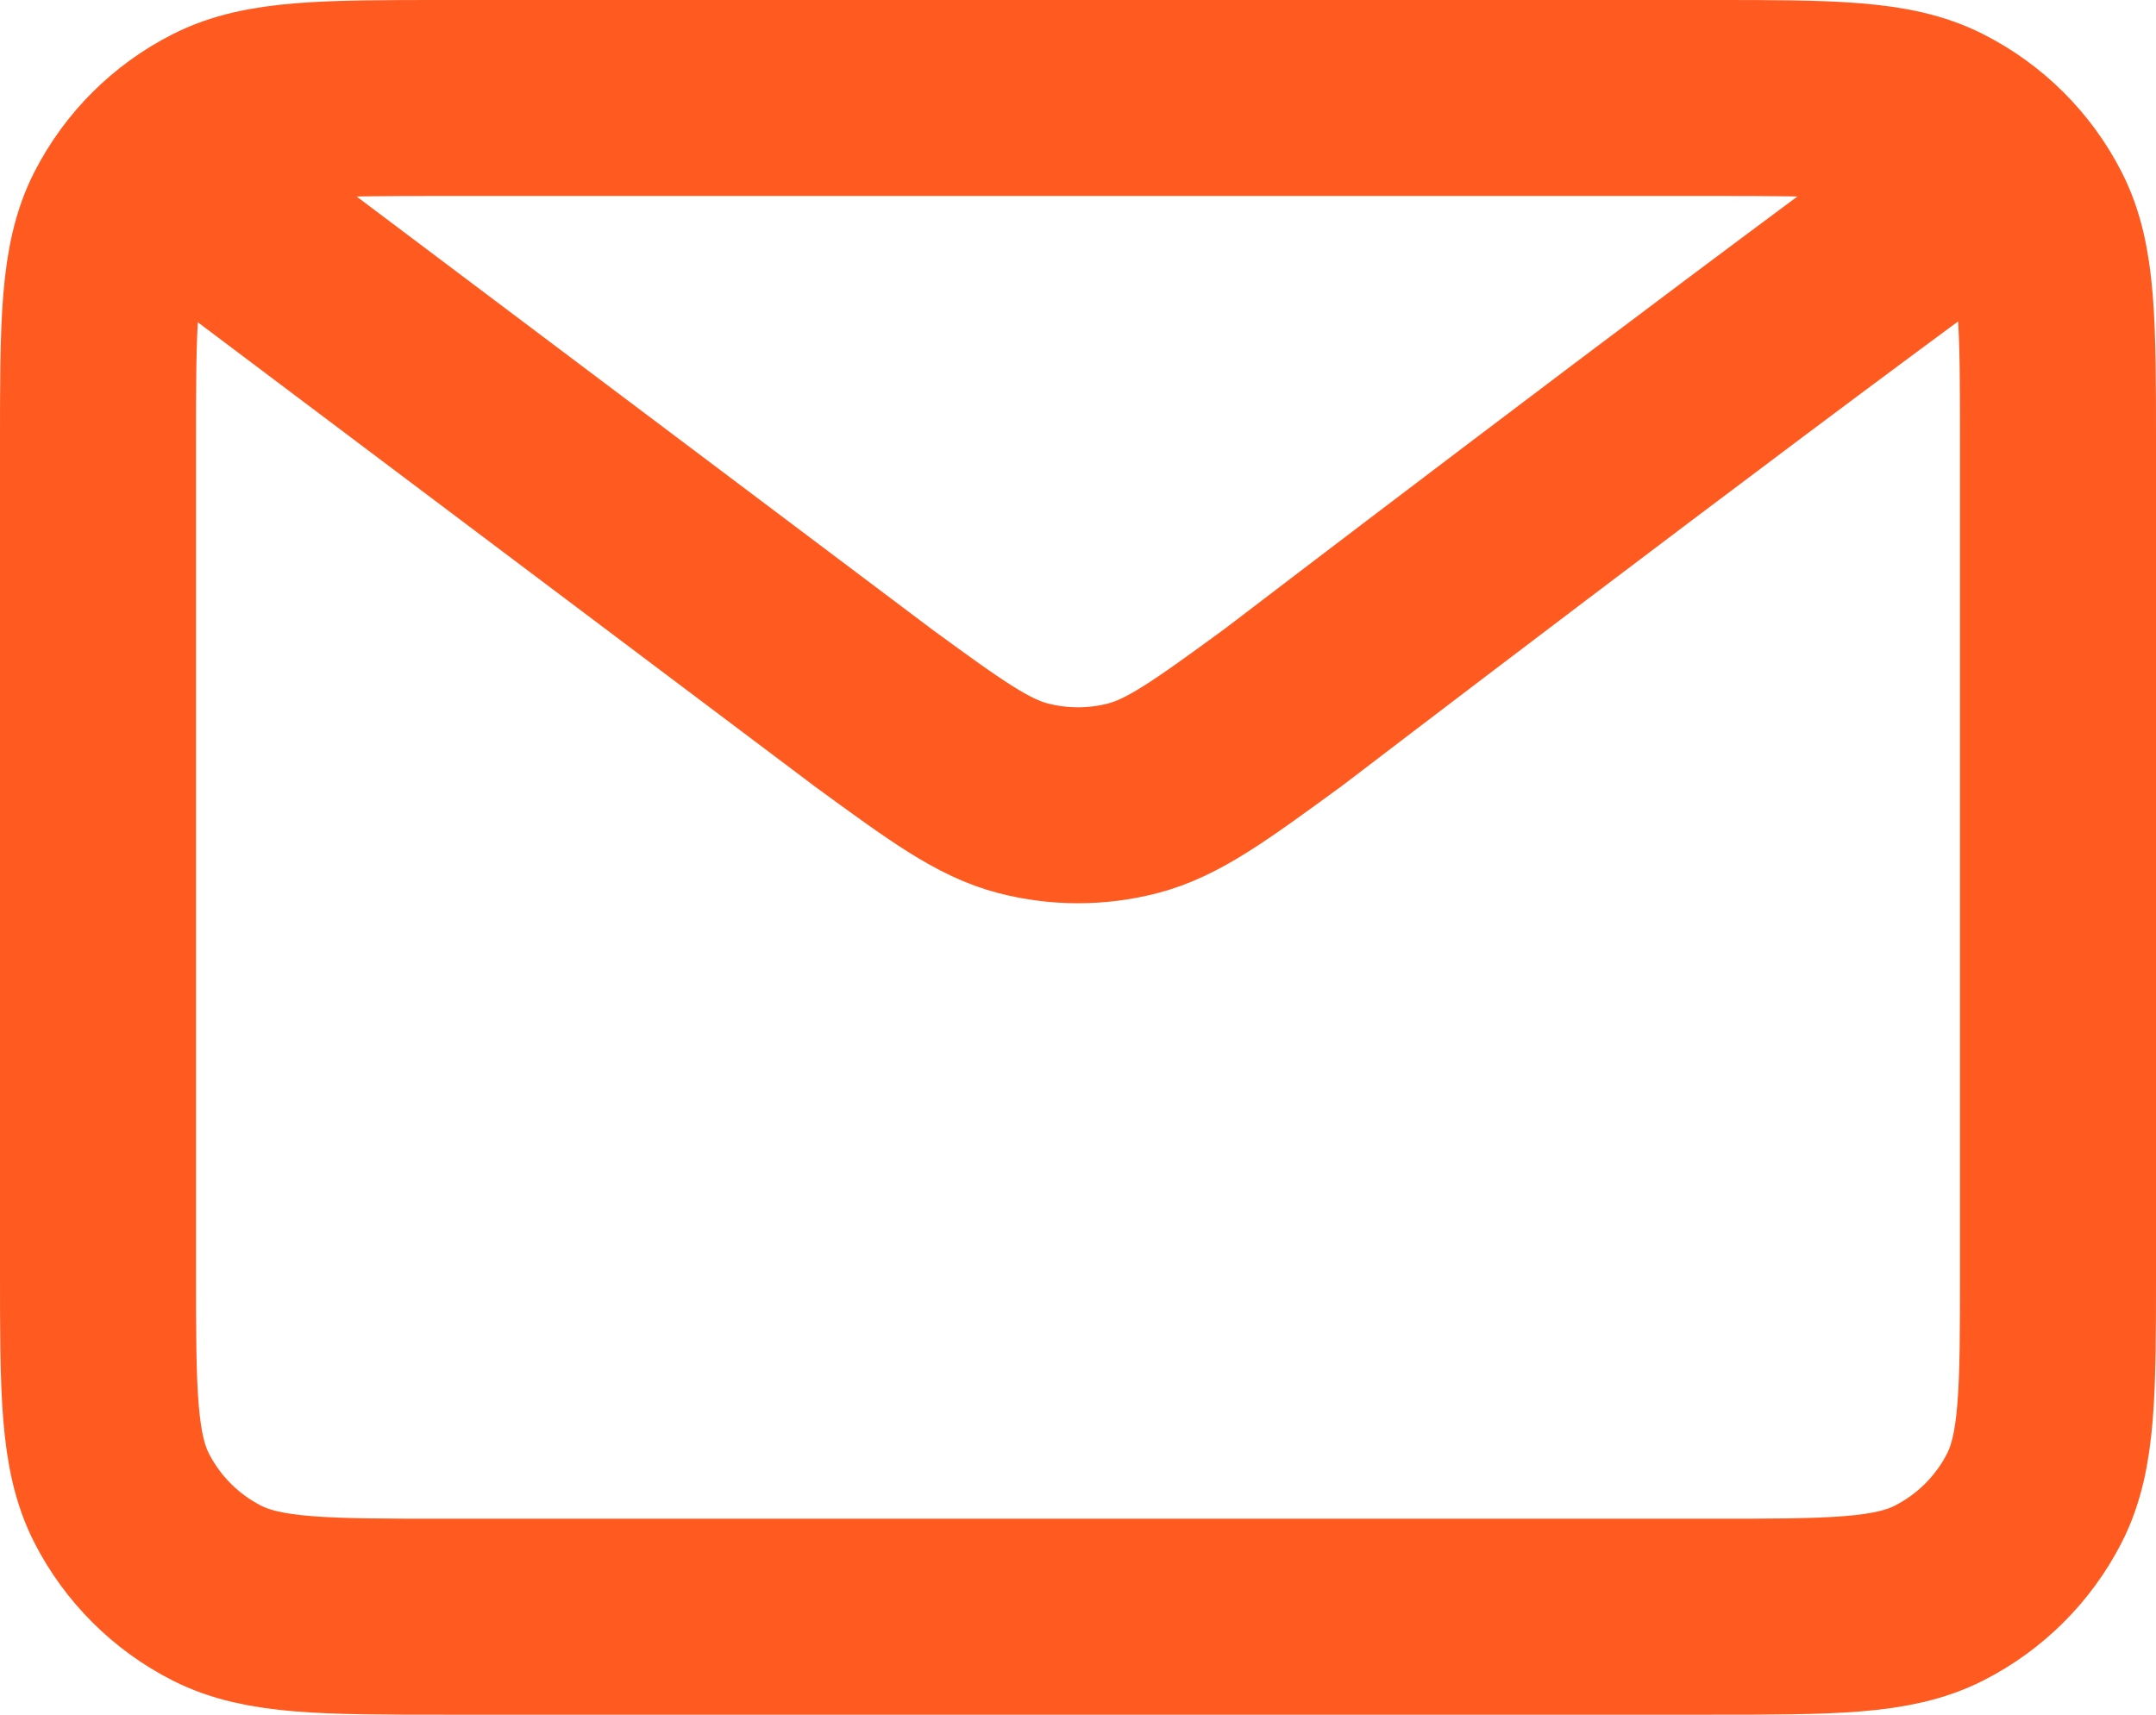
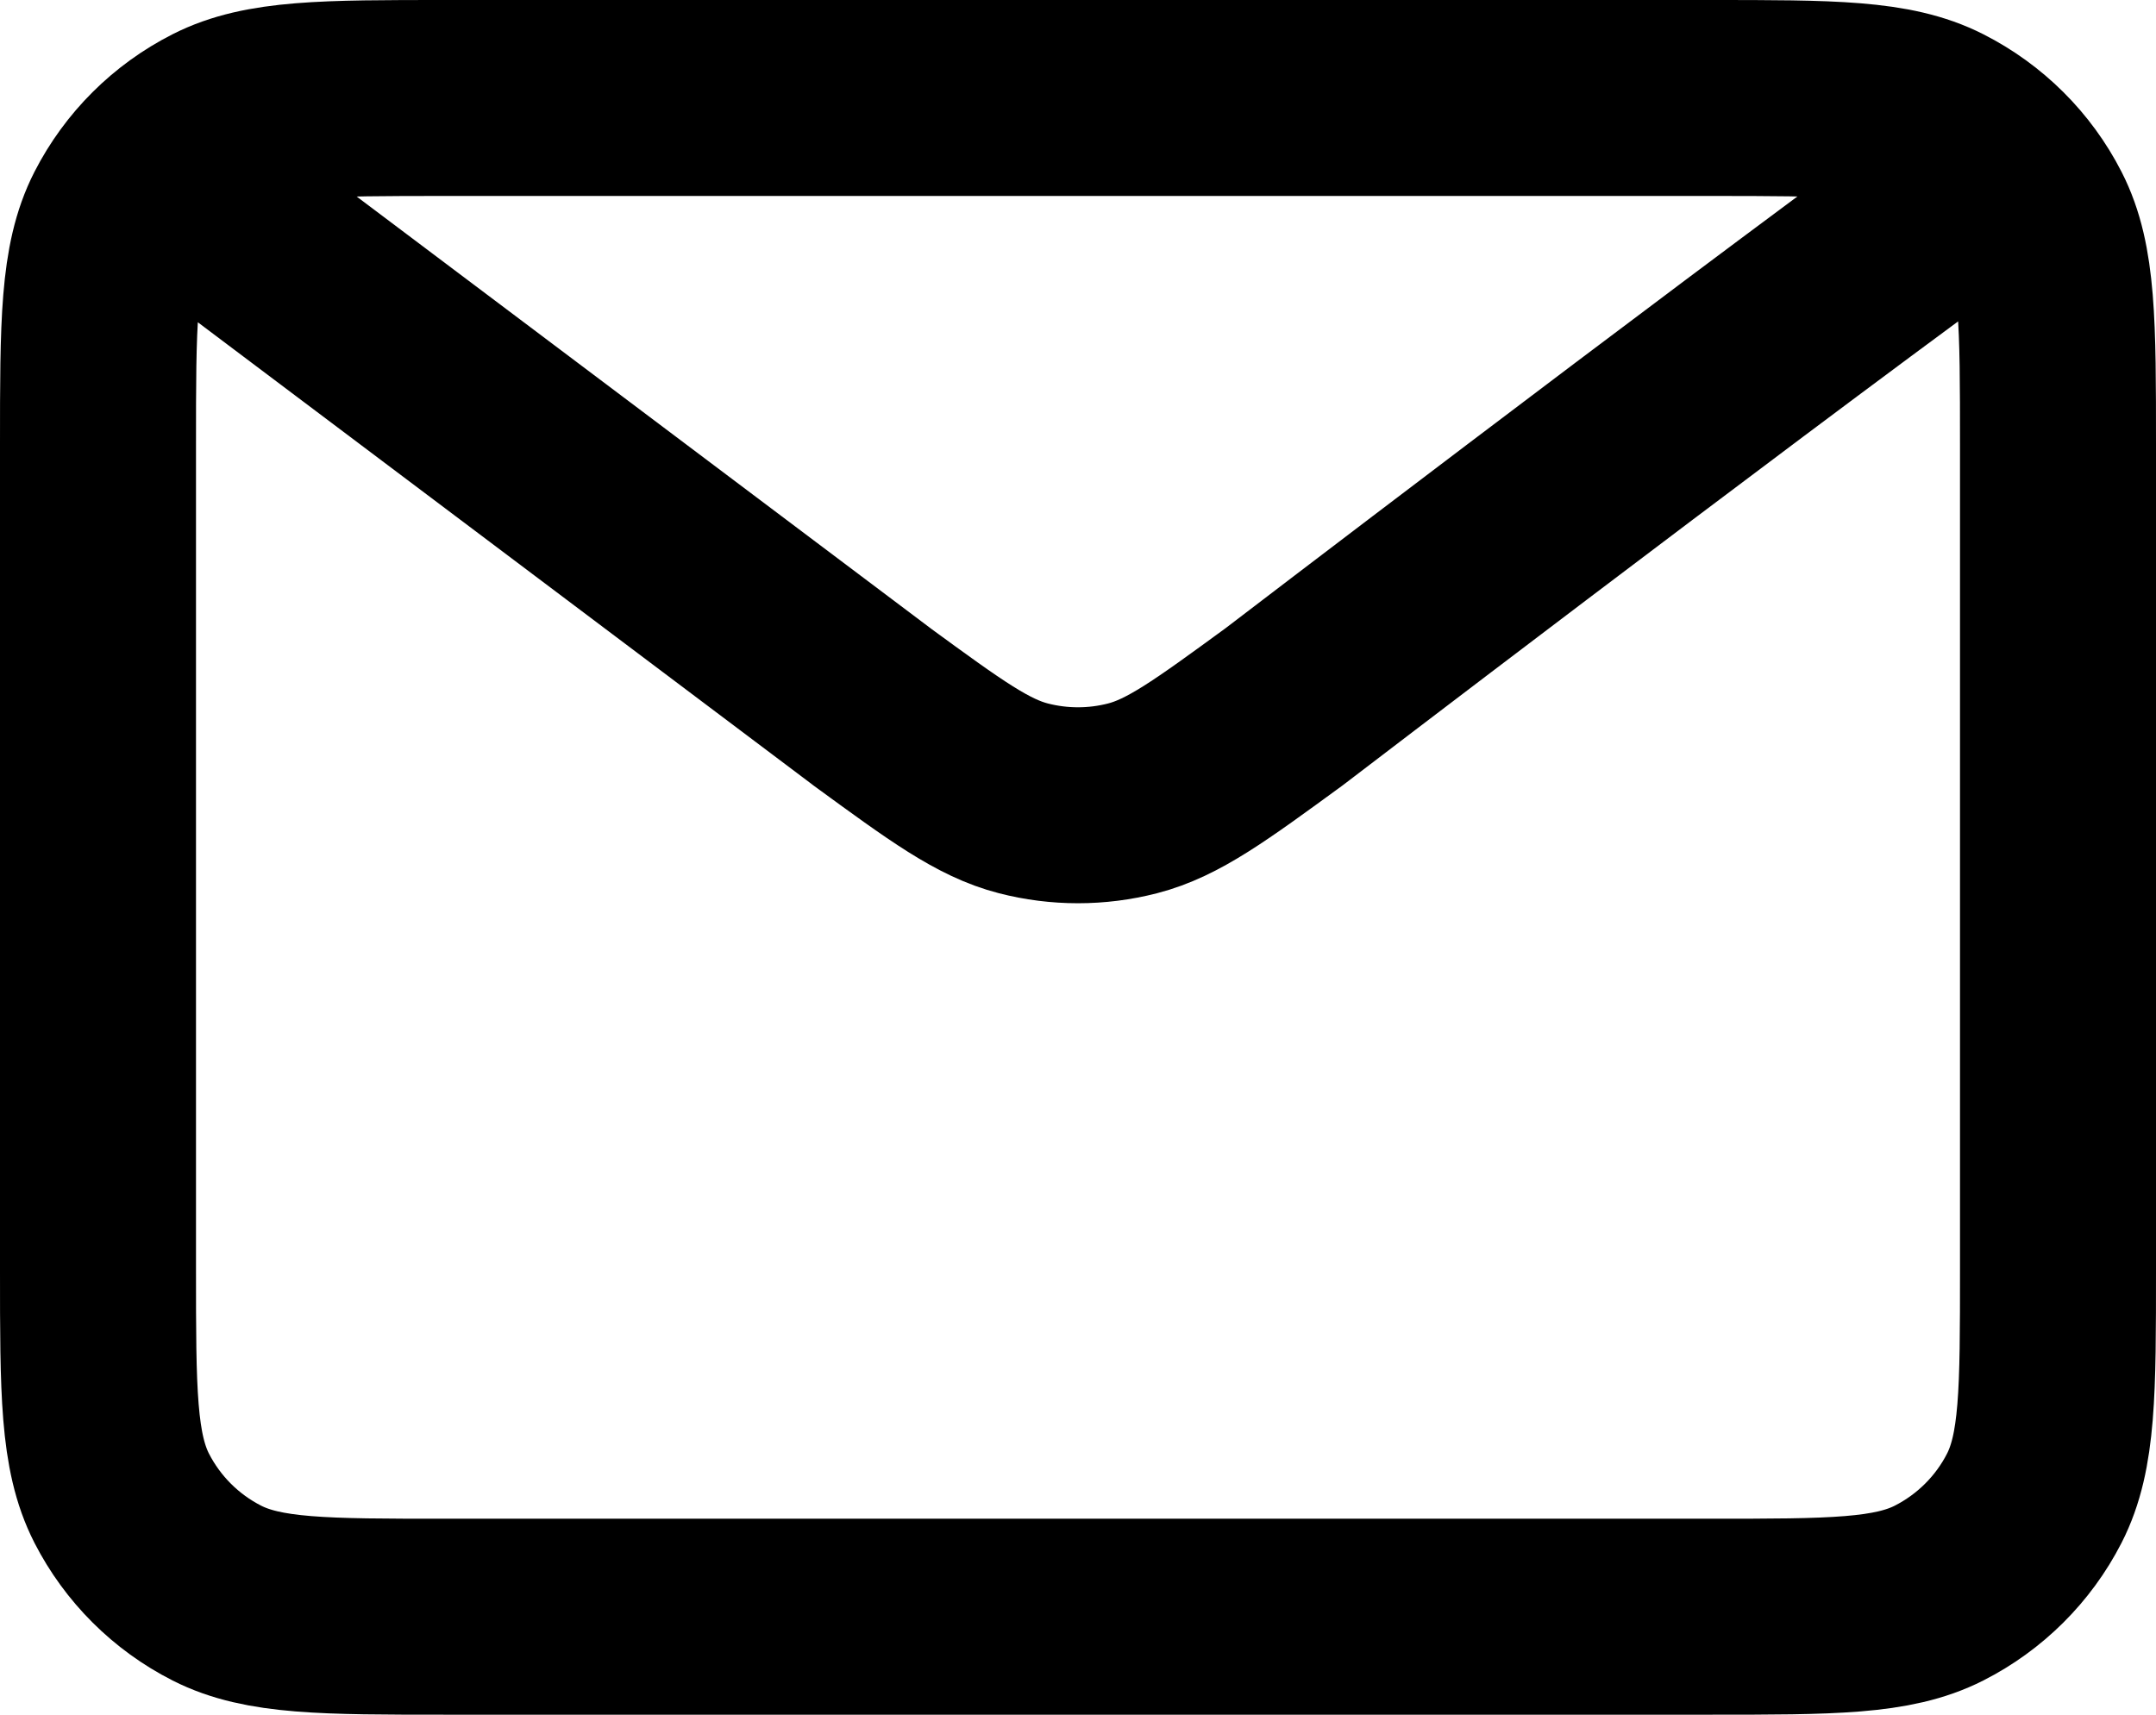
<svg xmlns="http://www.w3.org/2000/svg" width="44" height="35" viewBox="0 0 44 35" fill="none">
-   <path d="M4.222 4.214L17.795 14.427L17.799 14.431C19.306 15.532 20.06 16.083 20.886 16.296C21.616 16.484 22.383 16.484 23.113 16.296C23.94 16.083 24.696 15.53 26.206 14.427C26.206 14.427 34.911 7.77 39.778 4.214M2 25.915V9.086C2 6.606 2 5.365 2.484 4.418C2.911 3.584 3.59 2.907 4.426 2.483C5.377 2 6.622 2 9.112 2H34.889C37.378 2 38.621 2 39.572 2.483C40.408 2.907 41.09 3.584 41.516 4.418C42 5.364 42 6.603 42 9.079V25.922C42 28.398 42 29.635 41.516 30.582C41.09 31.415 40.408 32.093 39.572 32.518C38.622 33 37.38 33 34.896 33H9.104C6.62 33 5.376 33 4.426 32.518C3.59 32.093 2.911 31.415 2.484 30.582C2 29.634 2 28.395 2 25.915Z" stroke-width="4" stroke-linecap="round" stroke-linejoin="round" stroke="#FF5A1F" />
+   <path d="M4.222 4.214L17.795 14.427L17.799 14.431C19.306 15.532 20.06 16.083 20.886 16.296C21.616 16.484 22.383 16.484 23.113 16.296C23.94 16.083 24.696 15.53 26.206 14.427C26.206 14.427 34.911 7.77 39.778 4.214M2 25.915V9.086C2 6.606 2 5.365 2.484 4.418C2.911 3.584 3.59 2.907 4.426 2.483C5.377 2 6.622 2 9.112 2H34.889C37.378 2 38.621 2 39.572 2.483C40.408 2.907 41.09 3.584 41.516 4.418C42 5.364 42 6.603 42 9.079V25.922C42 28.398 42 29.635 41.516 30.582C41.09 31.415 40.408 32.093 39.572 32.518C38.622 33 37.38 33 34.896 33H9.104C6.62 33 5.376 33 4.426 32.518C3.59 32.093 2.911 31.415 2.484 30.582C2 29.634 2 28.395 2 25.915Z" stroke-width="4" stroke-linecap="round" stroke-linejoin="round" stroke="currentColor" />
</svg>
